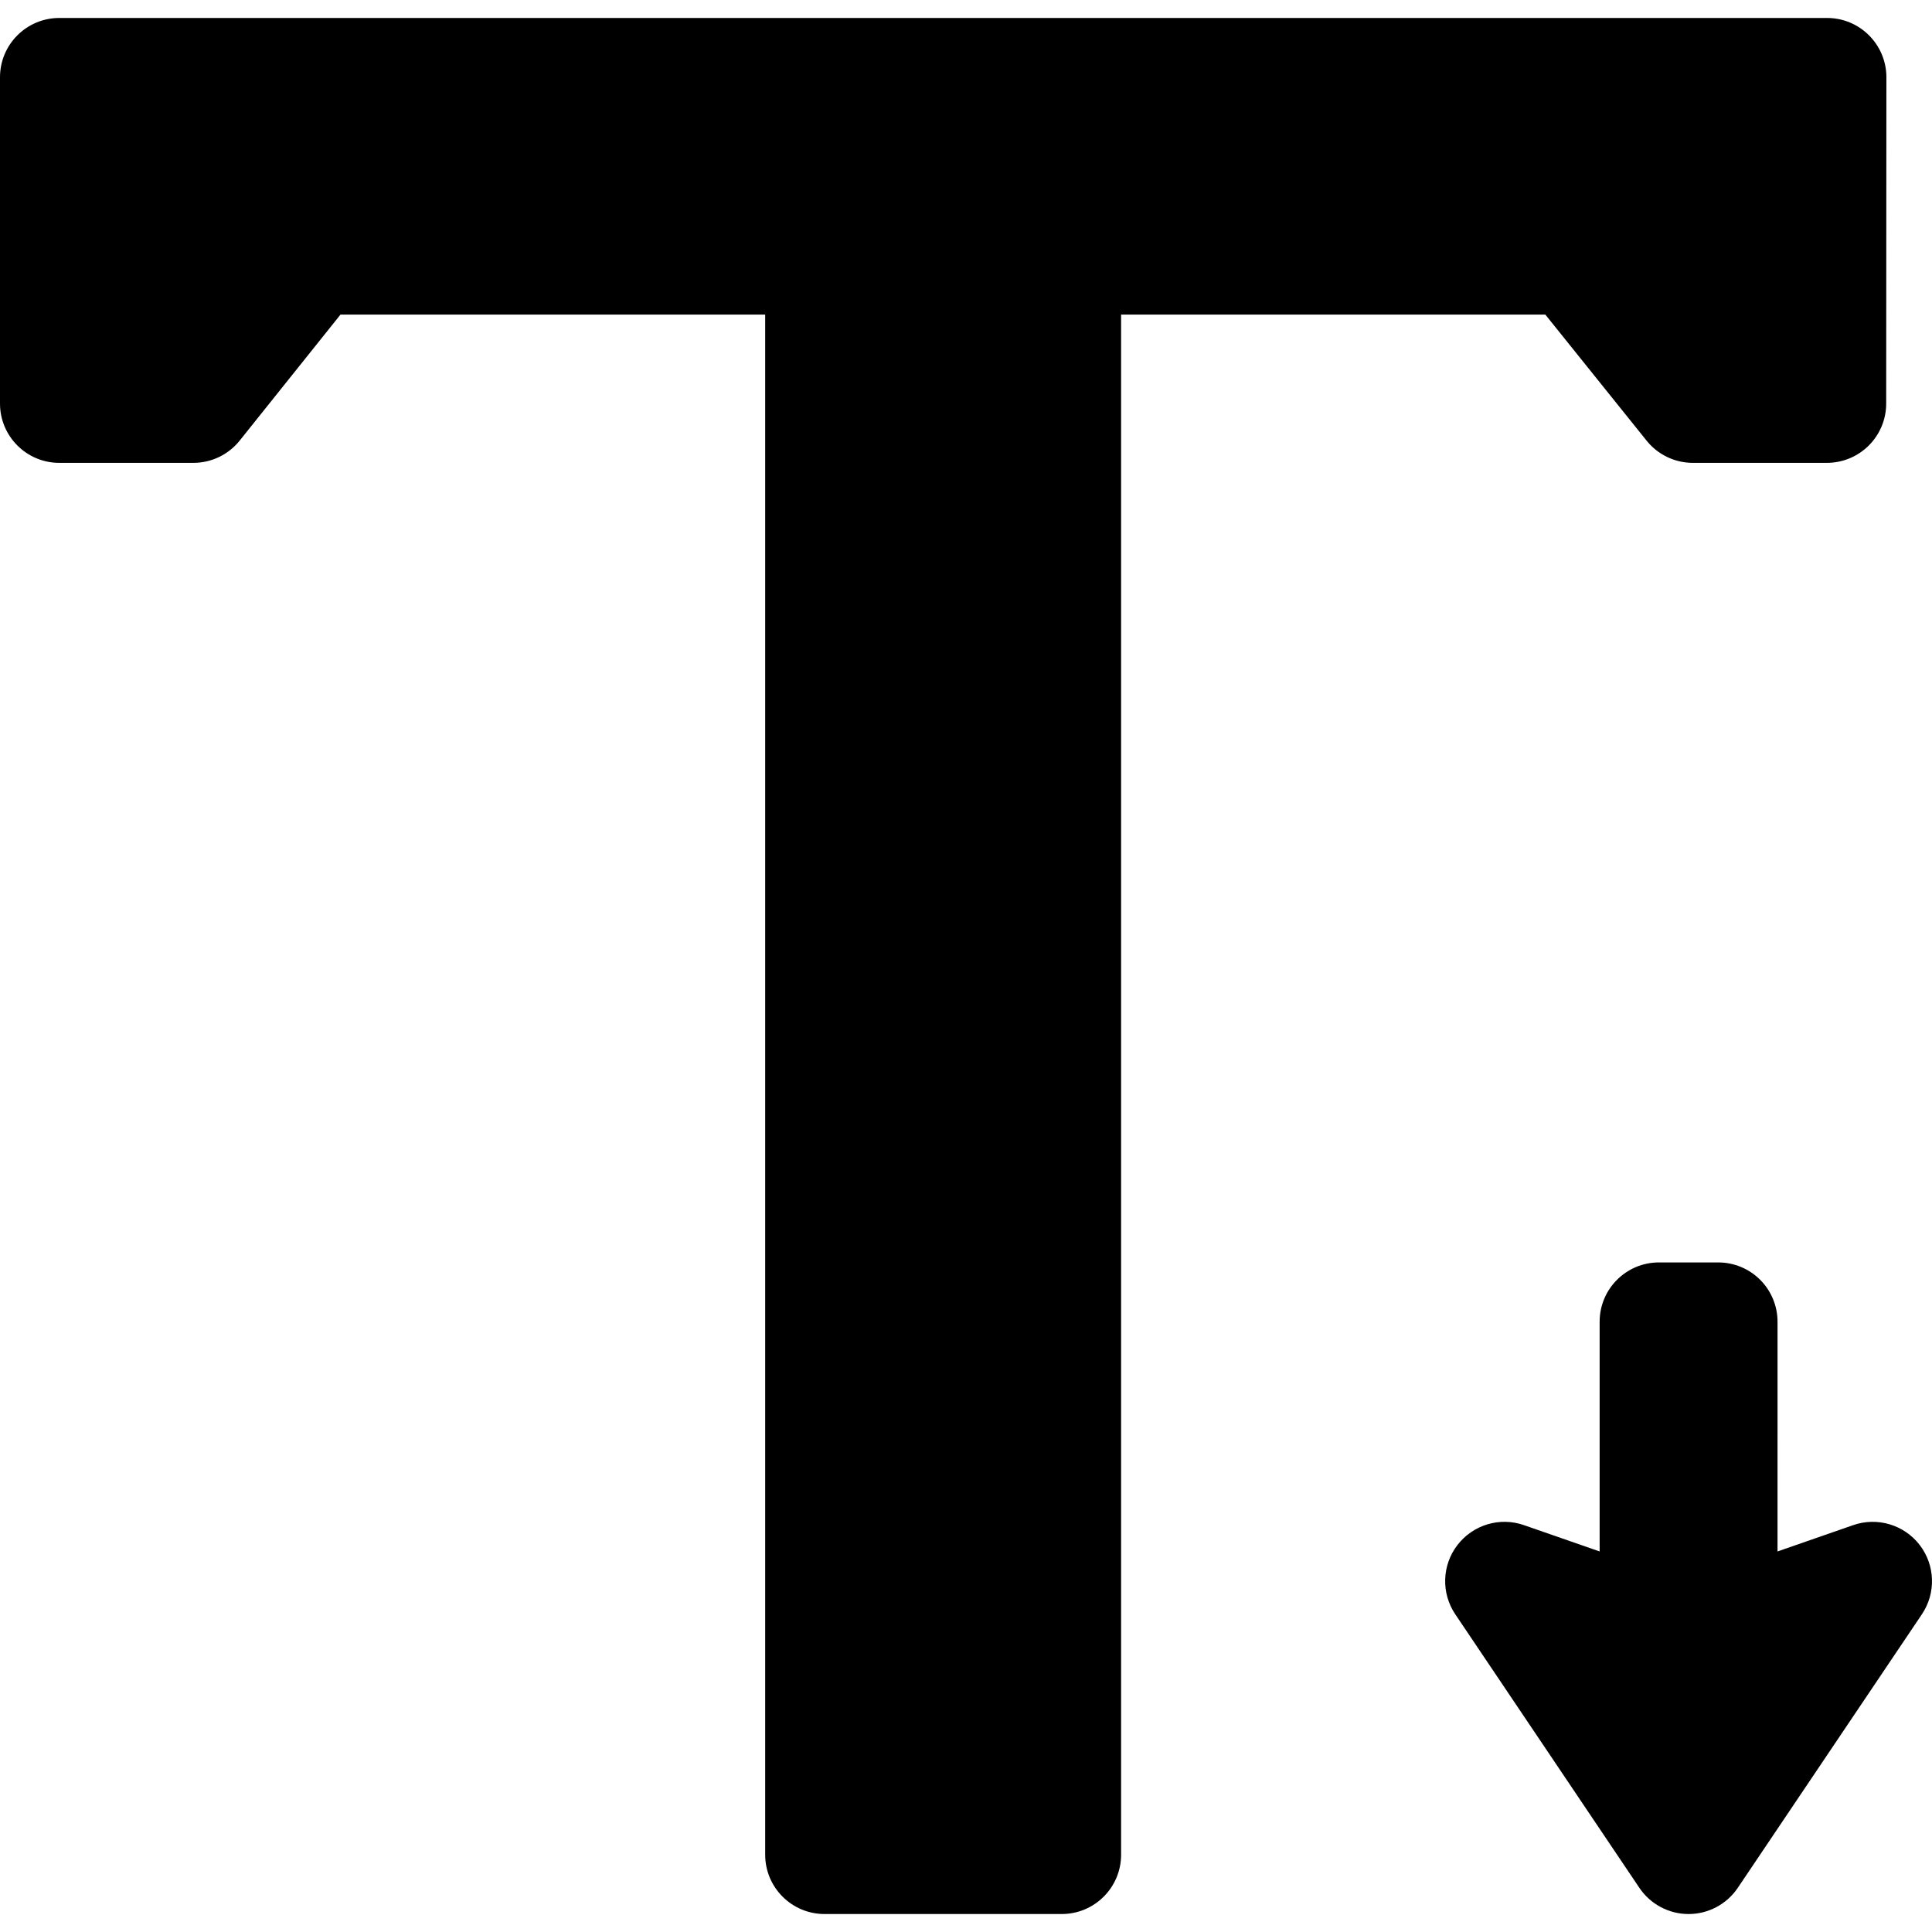
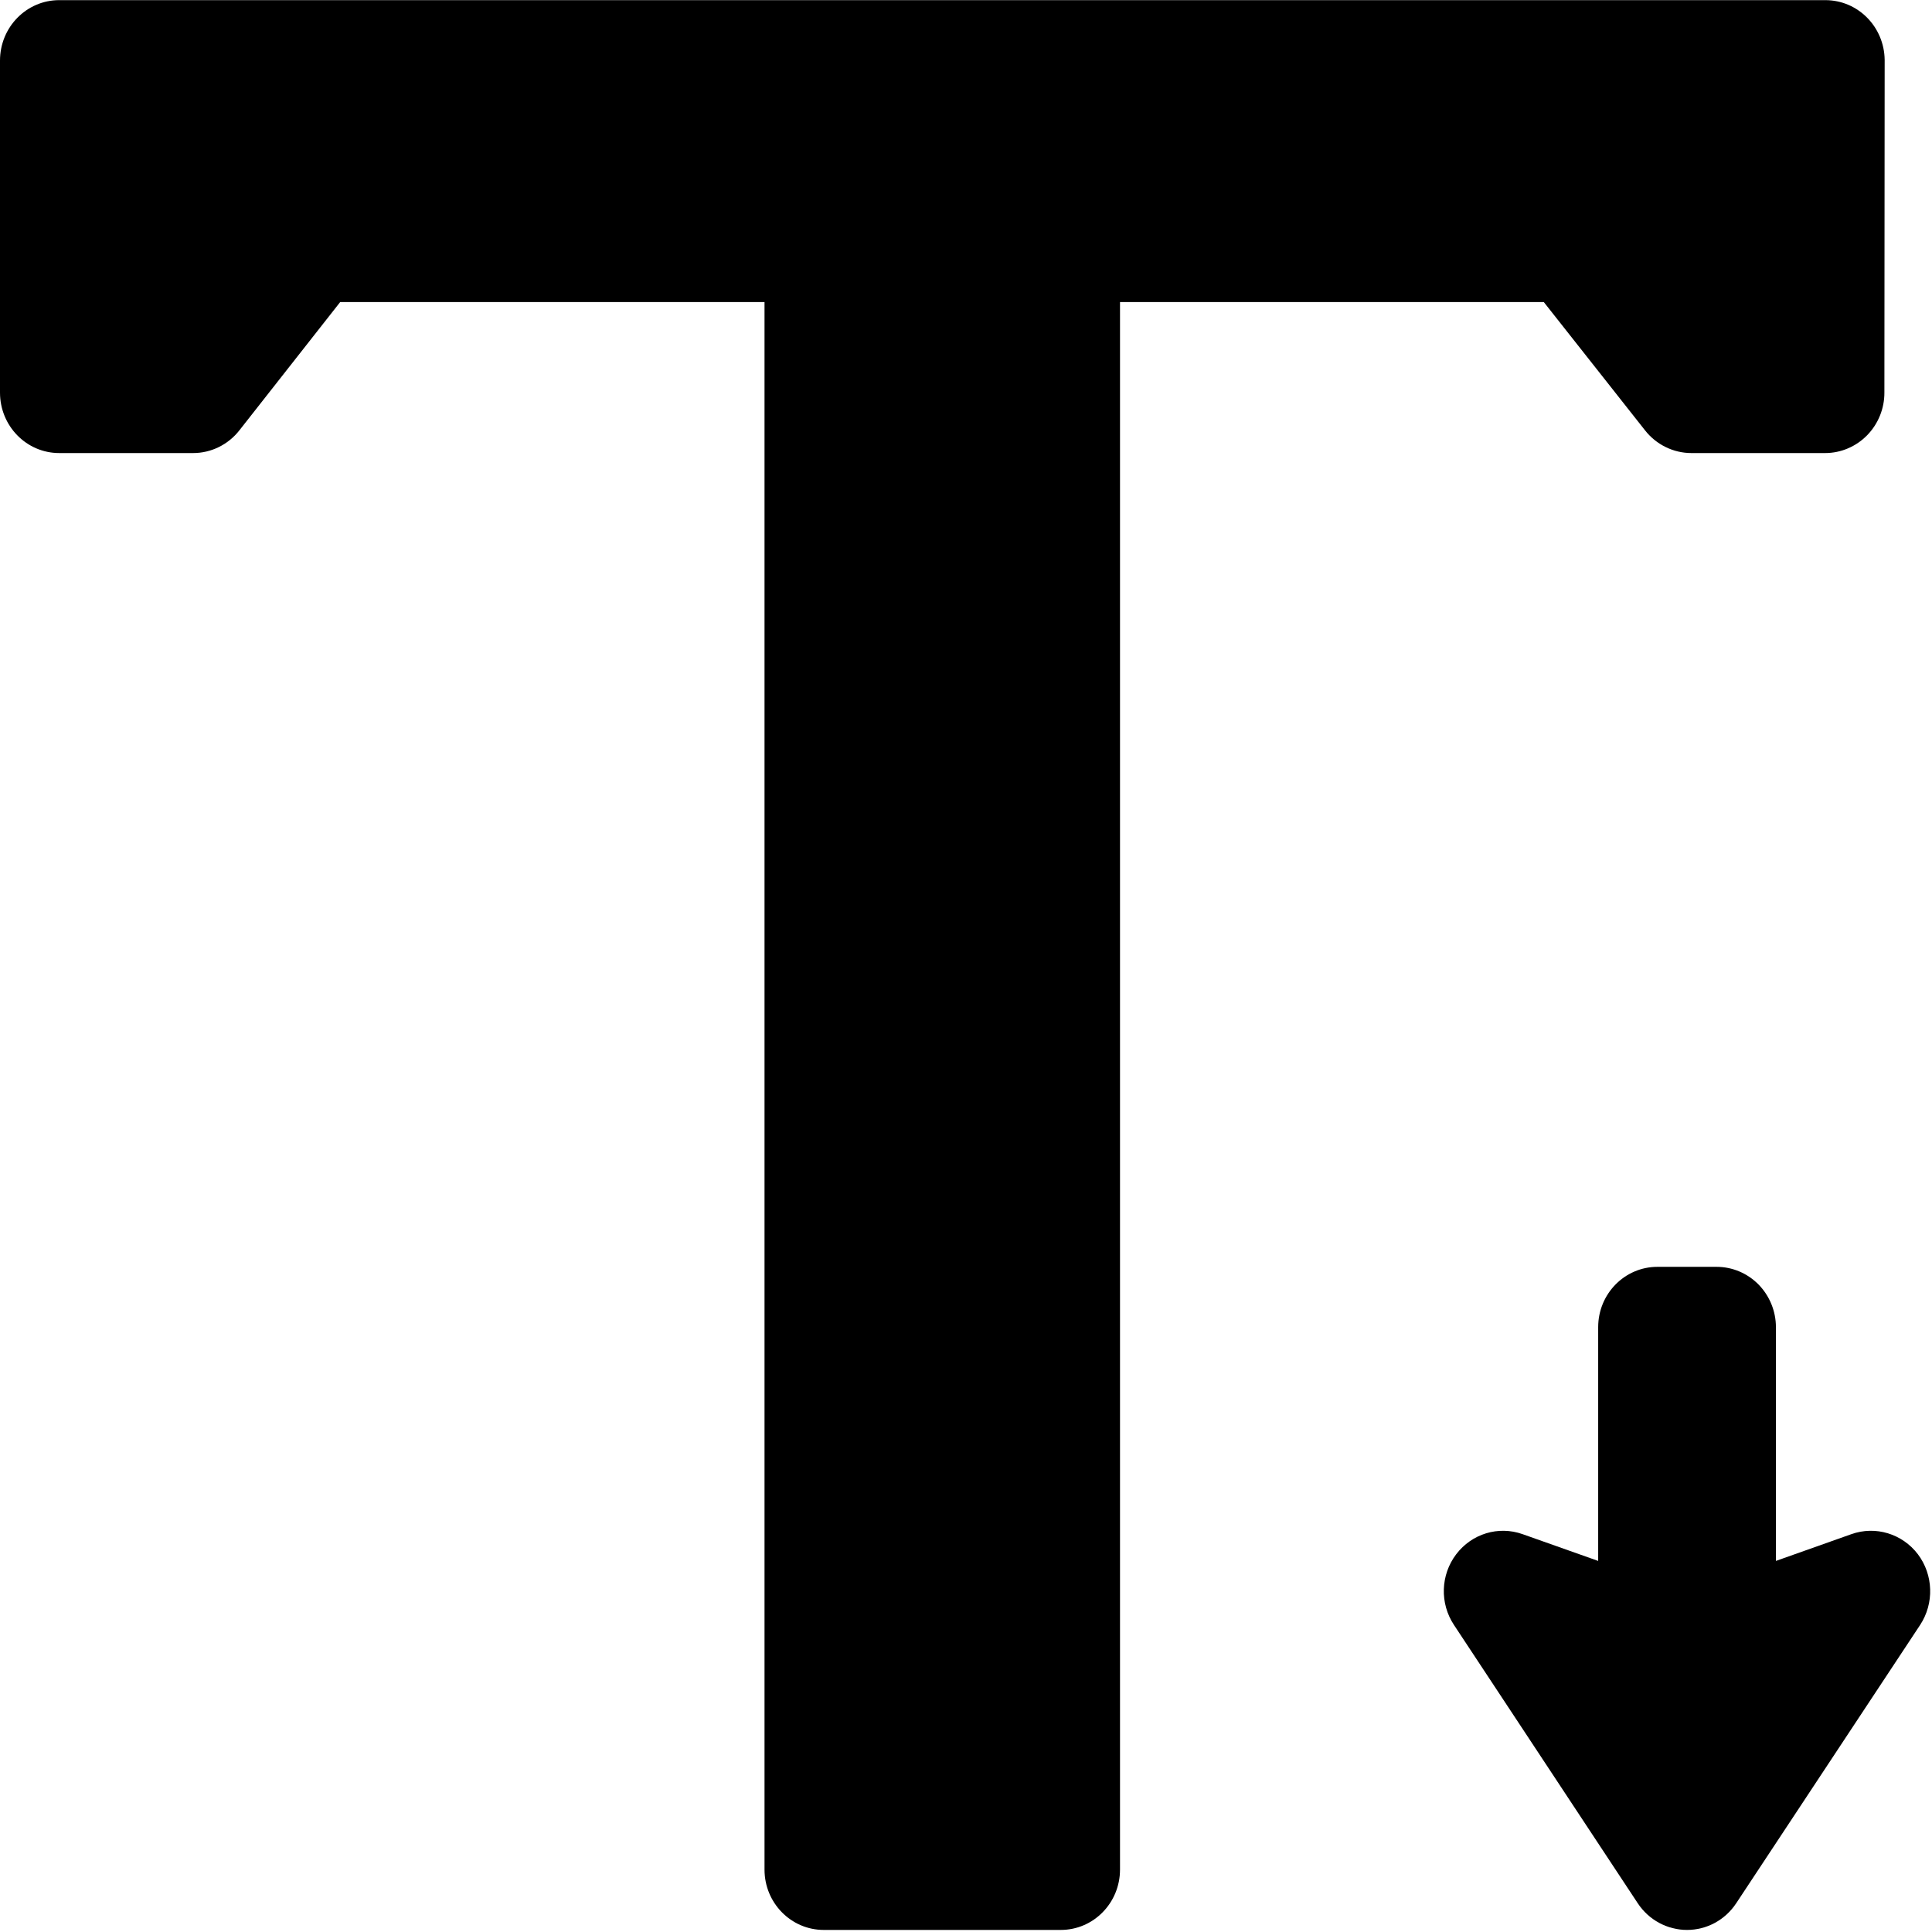
- <svg xmlns="http://www.w3.org/2000/svg" version="1.1" id="Capa_1" x="0px" y="0px" width="325.696px" height="325.696px" viewBox="0 0 325.696 325.696" style="enable-background:new 0 0 325.696 325.696;" xml:space="preserve">
-   <g>
-     <g>
-       <path d="M277.588,74.292c1.898,2.363,4.766,3.737,7.797,3.737h22.588c2.66,0,5.211-1.061,7.088-2.946    c1.877-1.885,2.926-4.441,2.912-7.102l0.035-55.064c-0.064-5.479-4.523-9.888-10-9.888H10c-5.523,0-10,4.478-10,10v55    c0,5.522,4.477,10,10,10h22.596c3.039,0,5.912-1.381,7.809-3.753L57.403,53.03h71.592v259.635c0,5.521,4.477,10,10,10h40    c5.521,0,10-4.479,10-10V53.031h71.513L277.588,74.292z" />
-       <path d="M323.617,260.448c-2.627-3.409-7.143-4.754-11.207-3.342l-12.756,4.437l0.002-38.723c0-2.652-1.053-5.196-2.928-7.072    c-1.875-1.875-4.42-2.929-7.072-2.929h-9.99c-5.521,0-10,4.479-10,10v38.724l-12.758-4.437c-4.062-1.416-8.576-0.067-11.203,3.342    c-2.629,3.408-2.779,8.115-0.375,11.688l31.033,46.113c1.859,2.762,4.971,4.418,8.297,4.418c3.328,0,6.439-1.656,8.297-4.418    l31.035-46.113C326.395,268.563,326.244,263.856,323.617,260.448z" />
+ <svg xmlns="http://www.w3.org/2000/svg" width="14px" height="14px" viewBox="0 0 14 14" version="1.1">
+   <defs />
+   <g id="Page-1" stroke="none" stroke-width="1" fill="none" fill-rule="evenodd">
+     <g id="font-size" fill="#000000">
+       <g id="Page-1">
+         <g>
+           <g id="font-size">
+             <g id="Capa_1">
+               <g id="Group">
+                 <path d="M11.921,3.119 C12.002,3.222 12.126,3.283 12.256,3.283 L13.226,3.283 C13.34,3.283 13.45,3.236 13.53,3.154 C13.611,3.071 13.656,2.959 13.655,2.843 L13.657,0.434 C13.654,0.194 13.463,0.001 13.227,0.001 L0.429,0.001 C0.192,0.001 0,0.197 0,0.439 L0,2.845 C0,3.087 0.192,3.283 0.429,3.283 L1.4,3.283 C1.53,3.283 1.654,3.222 1.735,3.118 L2.465,2.189 L5.54,2.189 L5.54,13.548 C5.54,13.789 5.732,13.985 5.969,13.985 L7.687,13.985 C7.924,13.985 8.116,13.789 8.116,13.548 L8.116,2.189 L11.187,2.189 L11.921,3.119 L11.921,3.119 L11.921,3.119 Z" id="Shape" />
+                 <path d="M13.898,11.263 C13.785,11.114 13.591,11.055 13.416,11.117 L12.869,11.311 L12.869,9.617 C12.869,9.501 12.823,9.39 12.743,9.308 C12.662,9.226 12.553,9.18 12.439,9.18 L12.01,9.18 C11.773,9.18 11.581,9.376 11.581,9.617 L11.581,11.311 L11.033,11.117 C10.858,11.055 10.665,11.114 10.552,11.263 C10.439,11.412 10.432,11.618 10.536,11.775 L11.868,13.792 C11.948,13.913 12.082,13.985 12.225,13.985 C12.368,13.985 12.501,13.913 12.581,13.792 L13.914,11.775 C14.017,11.618 14.01,11.412 13.898,11.263 L13.898,11.263 L13.898,11.263 Z" id="Shape" />
+               </g>
+             </g>
+           </g>
+         </g>
+       </g>
    </g>
  </g>
-   <g>
- </g>
-   <g>
- </g>
-   <g>
- </g>
-   <g>
- </g>
-   <g>
- </g>
-   <g>
- </g>
-   <g>
- </g>
-   <g>
- </g>
-   <g>
- </g>
-   <g>
- </g>
-   <g>
- </g>
-   <g>
- </g>
-   <g>
- </g>
-   <g>
- </g>
-   <g>
- </g>
</svg>
